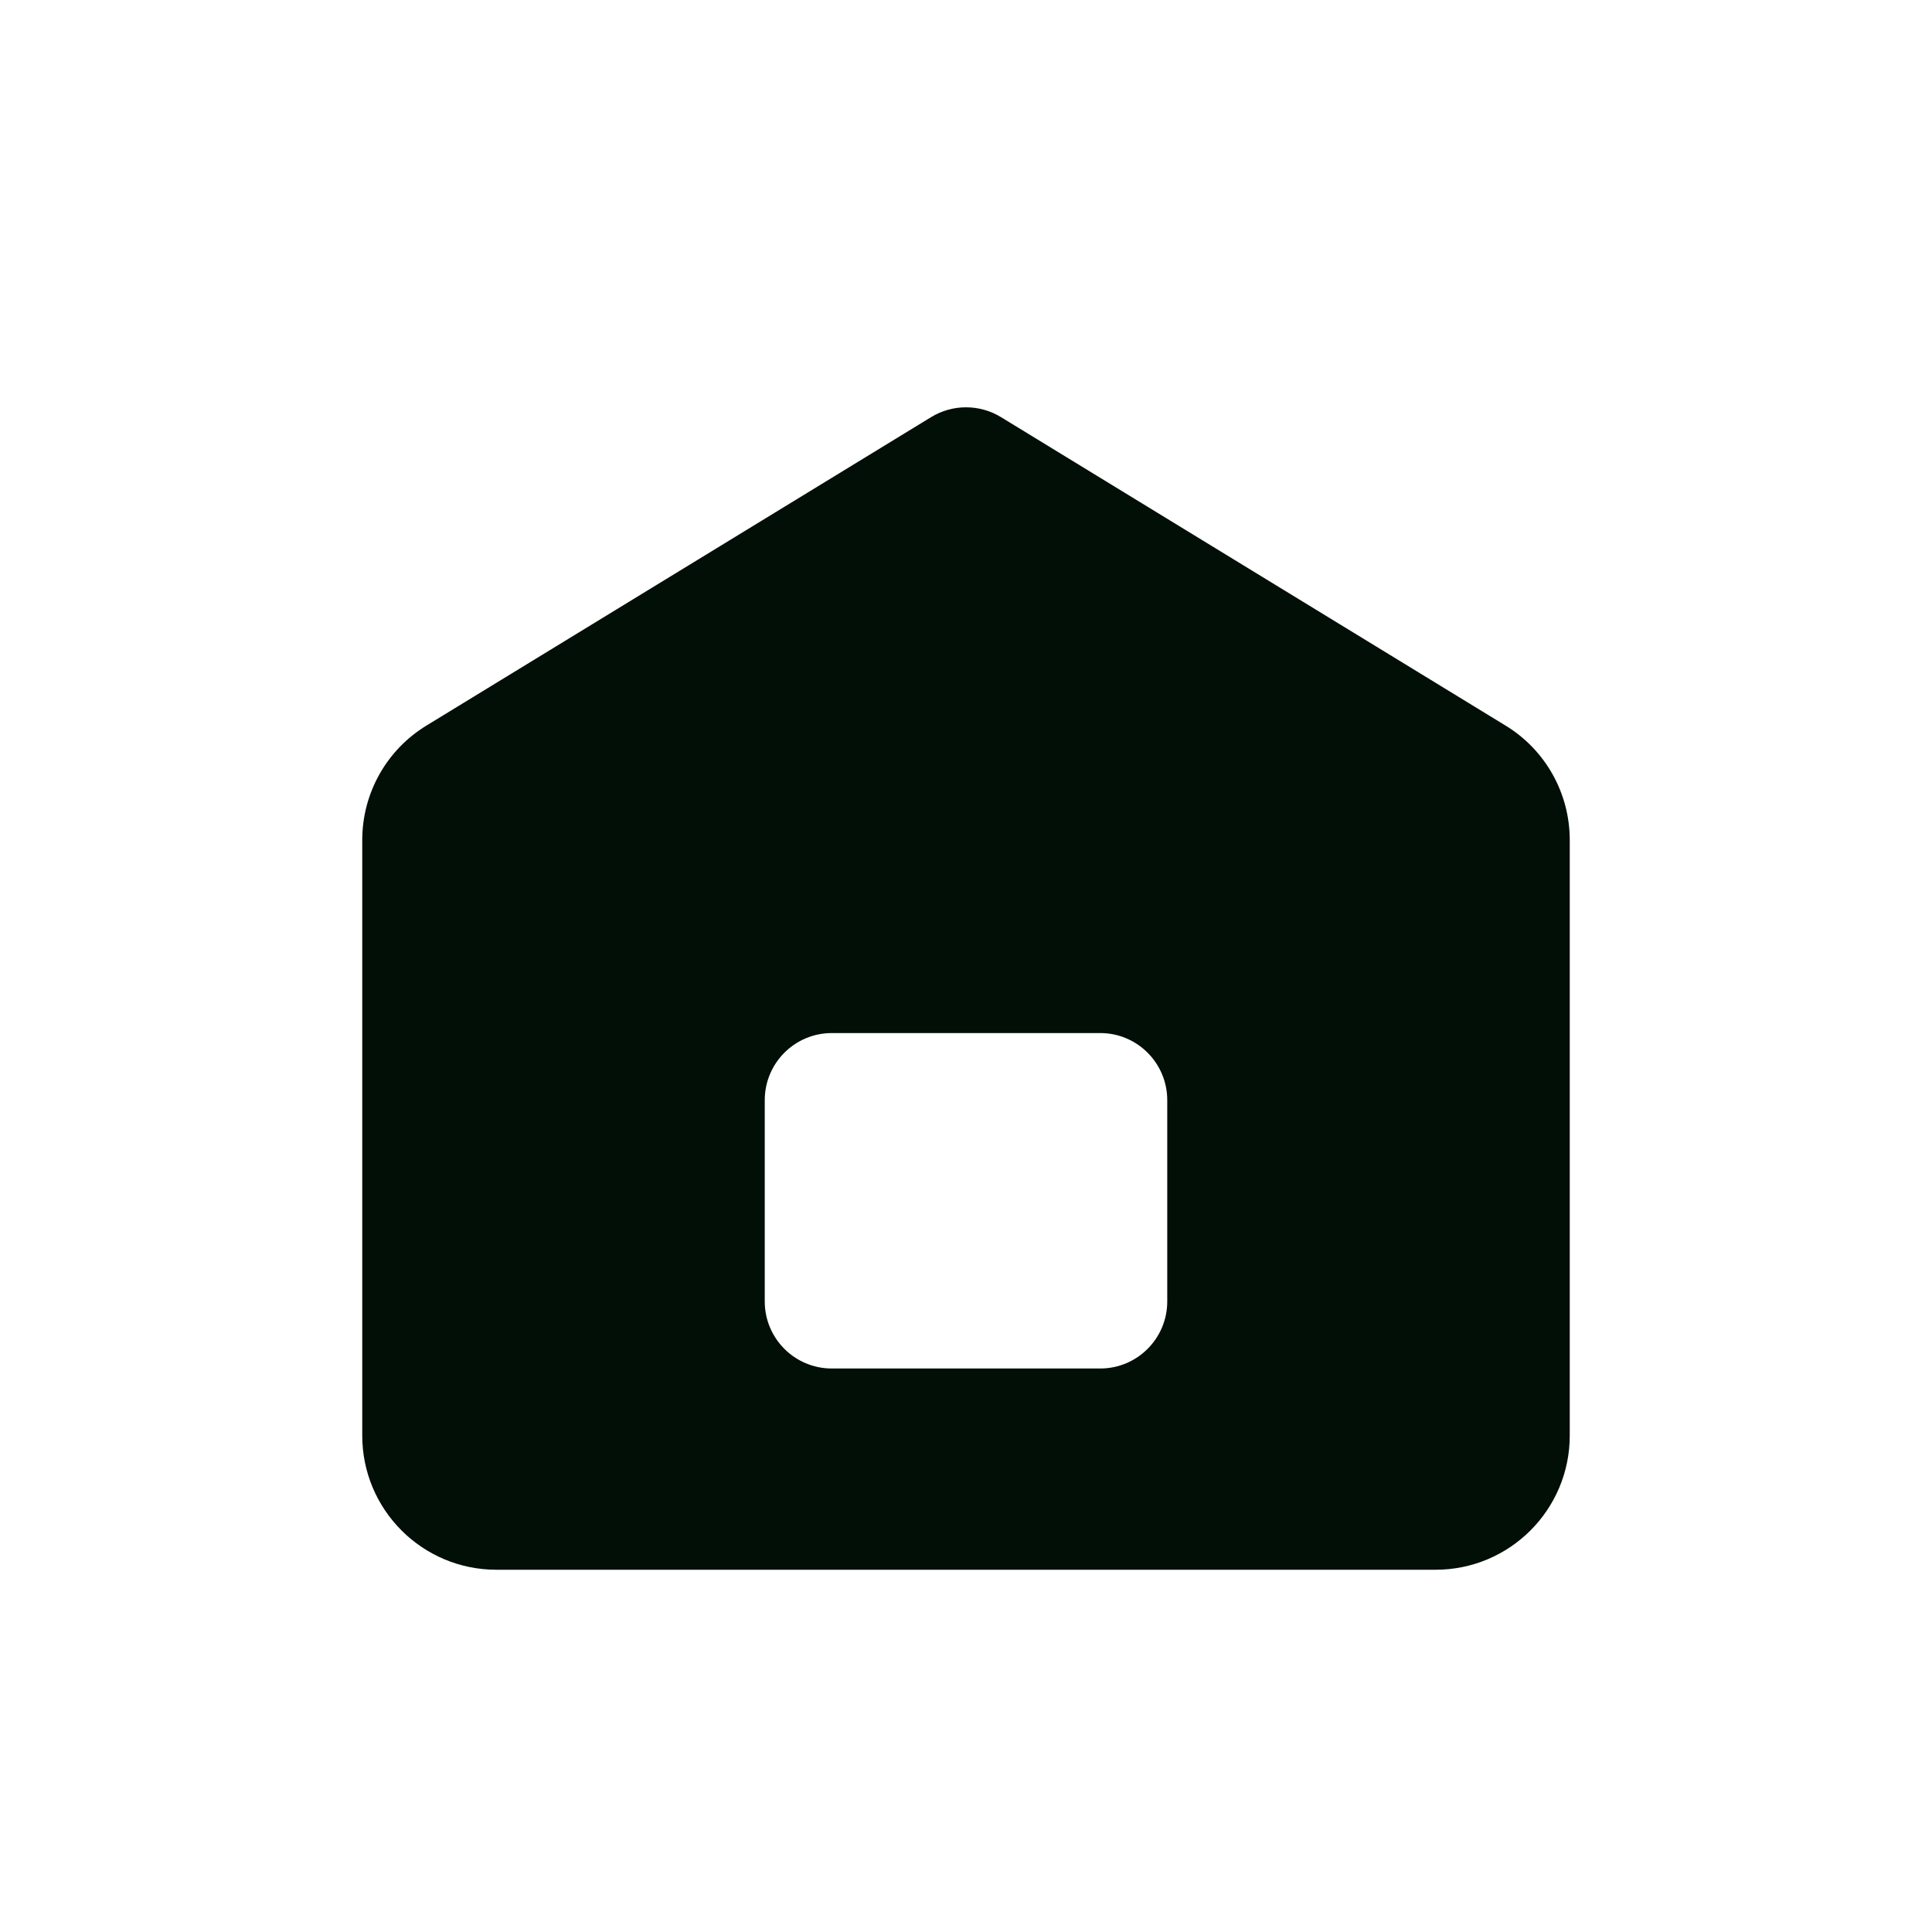
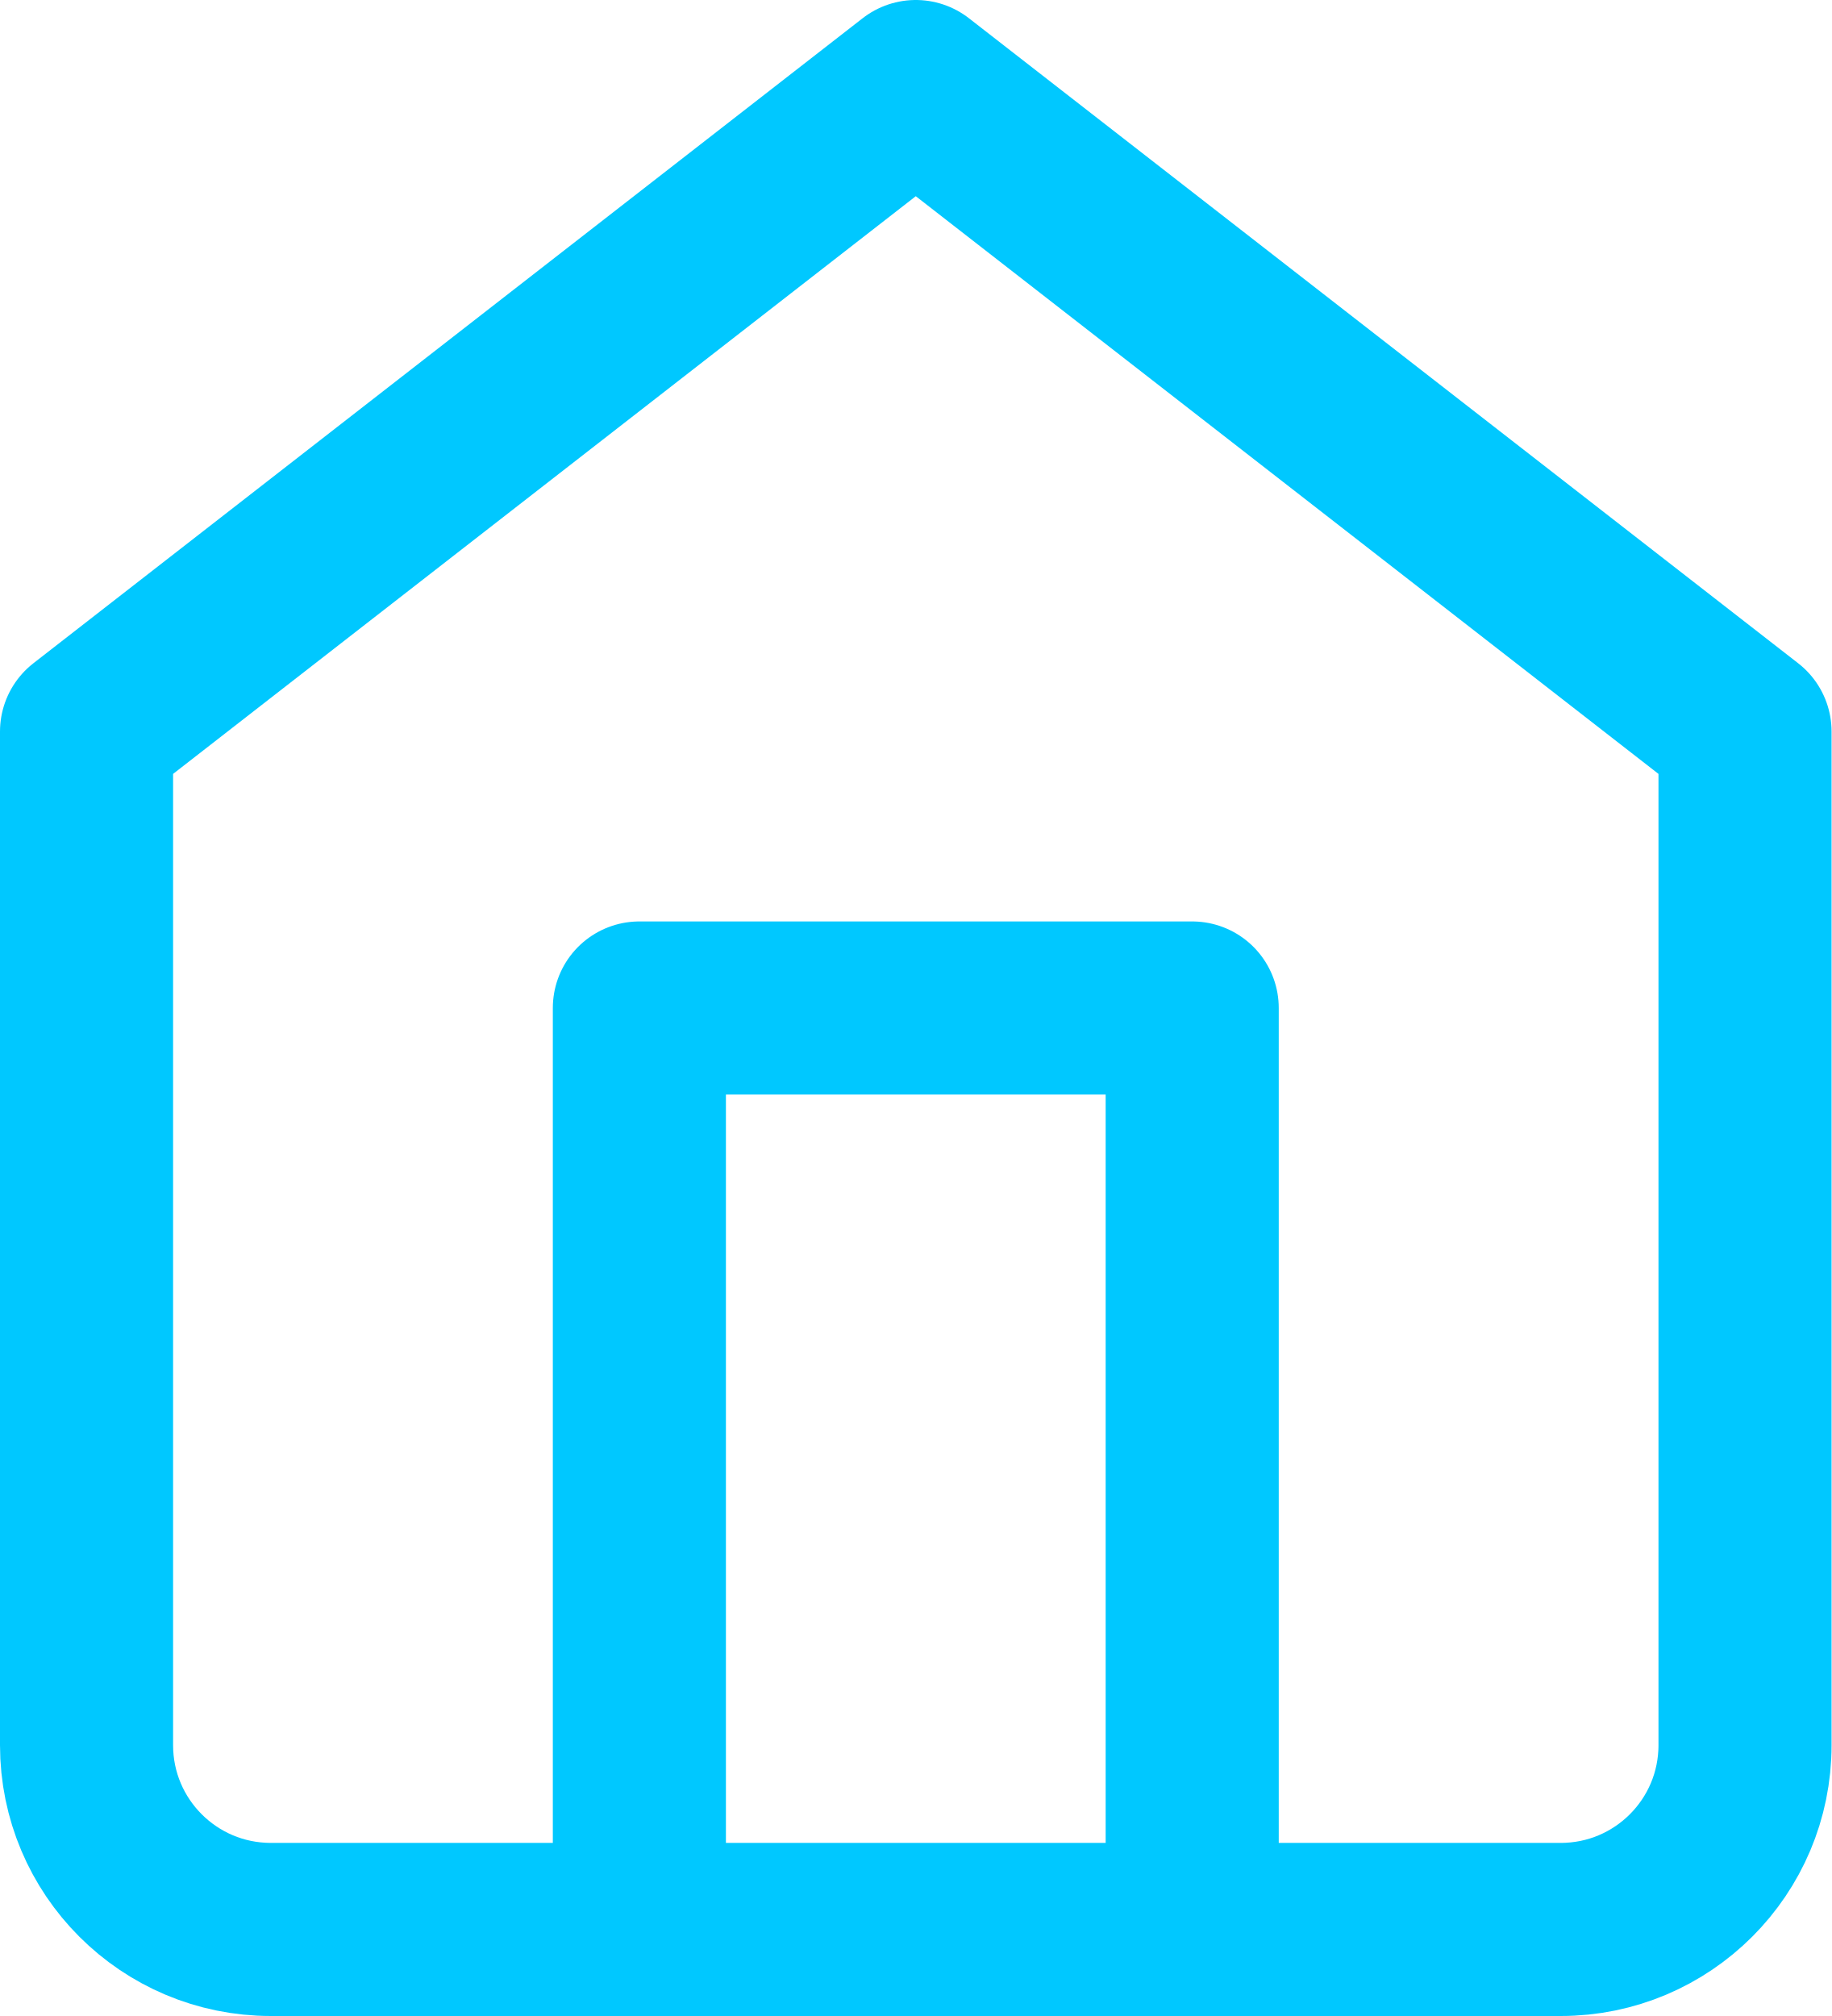
- <svg xmlns="http://www.w3.org/2000/svg" width="24" height="24" viewBox="0 0 24 24" fill="none">
-   <path fill-rule="evenodd" clip-rule="evenodd" d="M5.298 9.013L11.566 5.182C11.832 5.019 12.168 5.019 12.435 5.182L18.702 9.013C19.198 9.315 19.5 9.854 19.5 10.435V17.833C19.5 18.754 18.754 19.5 17.833 19.5L6.167 19.5C5.246 19.5 4.5 18.754 4.5 17.833L4.5 10.435C4.5 9.854 4.802 9.315 5.298 9.013ZM10.333 12.833C9.873 12.833 9.5 13.206 9.5 13.667V16.167C9.5 16.627 9.873 17 10.333 17H13.667C14.127 17 14.5 16.627 14.5 16.167V13.667C14.5 13.206 14.127 12.833 13.667 12.833H10.333Z" fill="#010F07" />
+ <svg xmlns="http://www.w3.org/2000/svg" width="13.756" height="15.14" viewBox="0 0 13.756 15.14">
+   <g id="Icon_feather-home" data-name="Icon feather-home" transform="translate(0.65 0.65)">
+     <path id="패스_18" data-name="패스 18" d="M4.5,7.844,10.728,3l6.228,4.844v7.612a1.384,1.384,0,0,1-1.384,1.384H5.884A1.384,1.384,0,0,1,4.5,15.456Z" transform="translate(-4.5 -3)" fill="none" stroke="#00c8ff" stroke-linecap="round" stroke-linejoin="round" stroke-width="1.3" />
+     <path id="패스_19" data-name="패스 19" d="M13.5,24.92V18h4.152v6.92" transform="translate(-9.348 -11.08)" fill="none" stroke="#00c8ff" stroke-linecap="round" stroke-linejoin="round" stroke-width="1.3" />
+   </g>
</svg>
